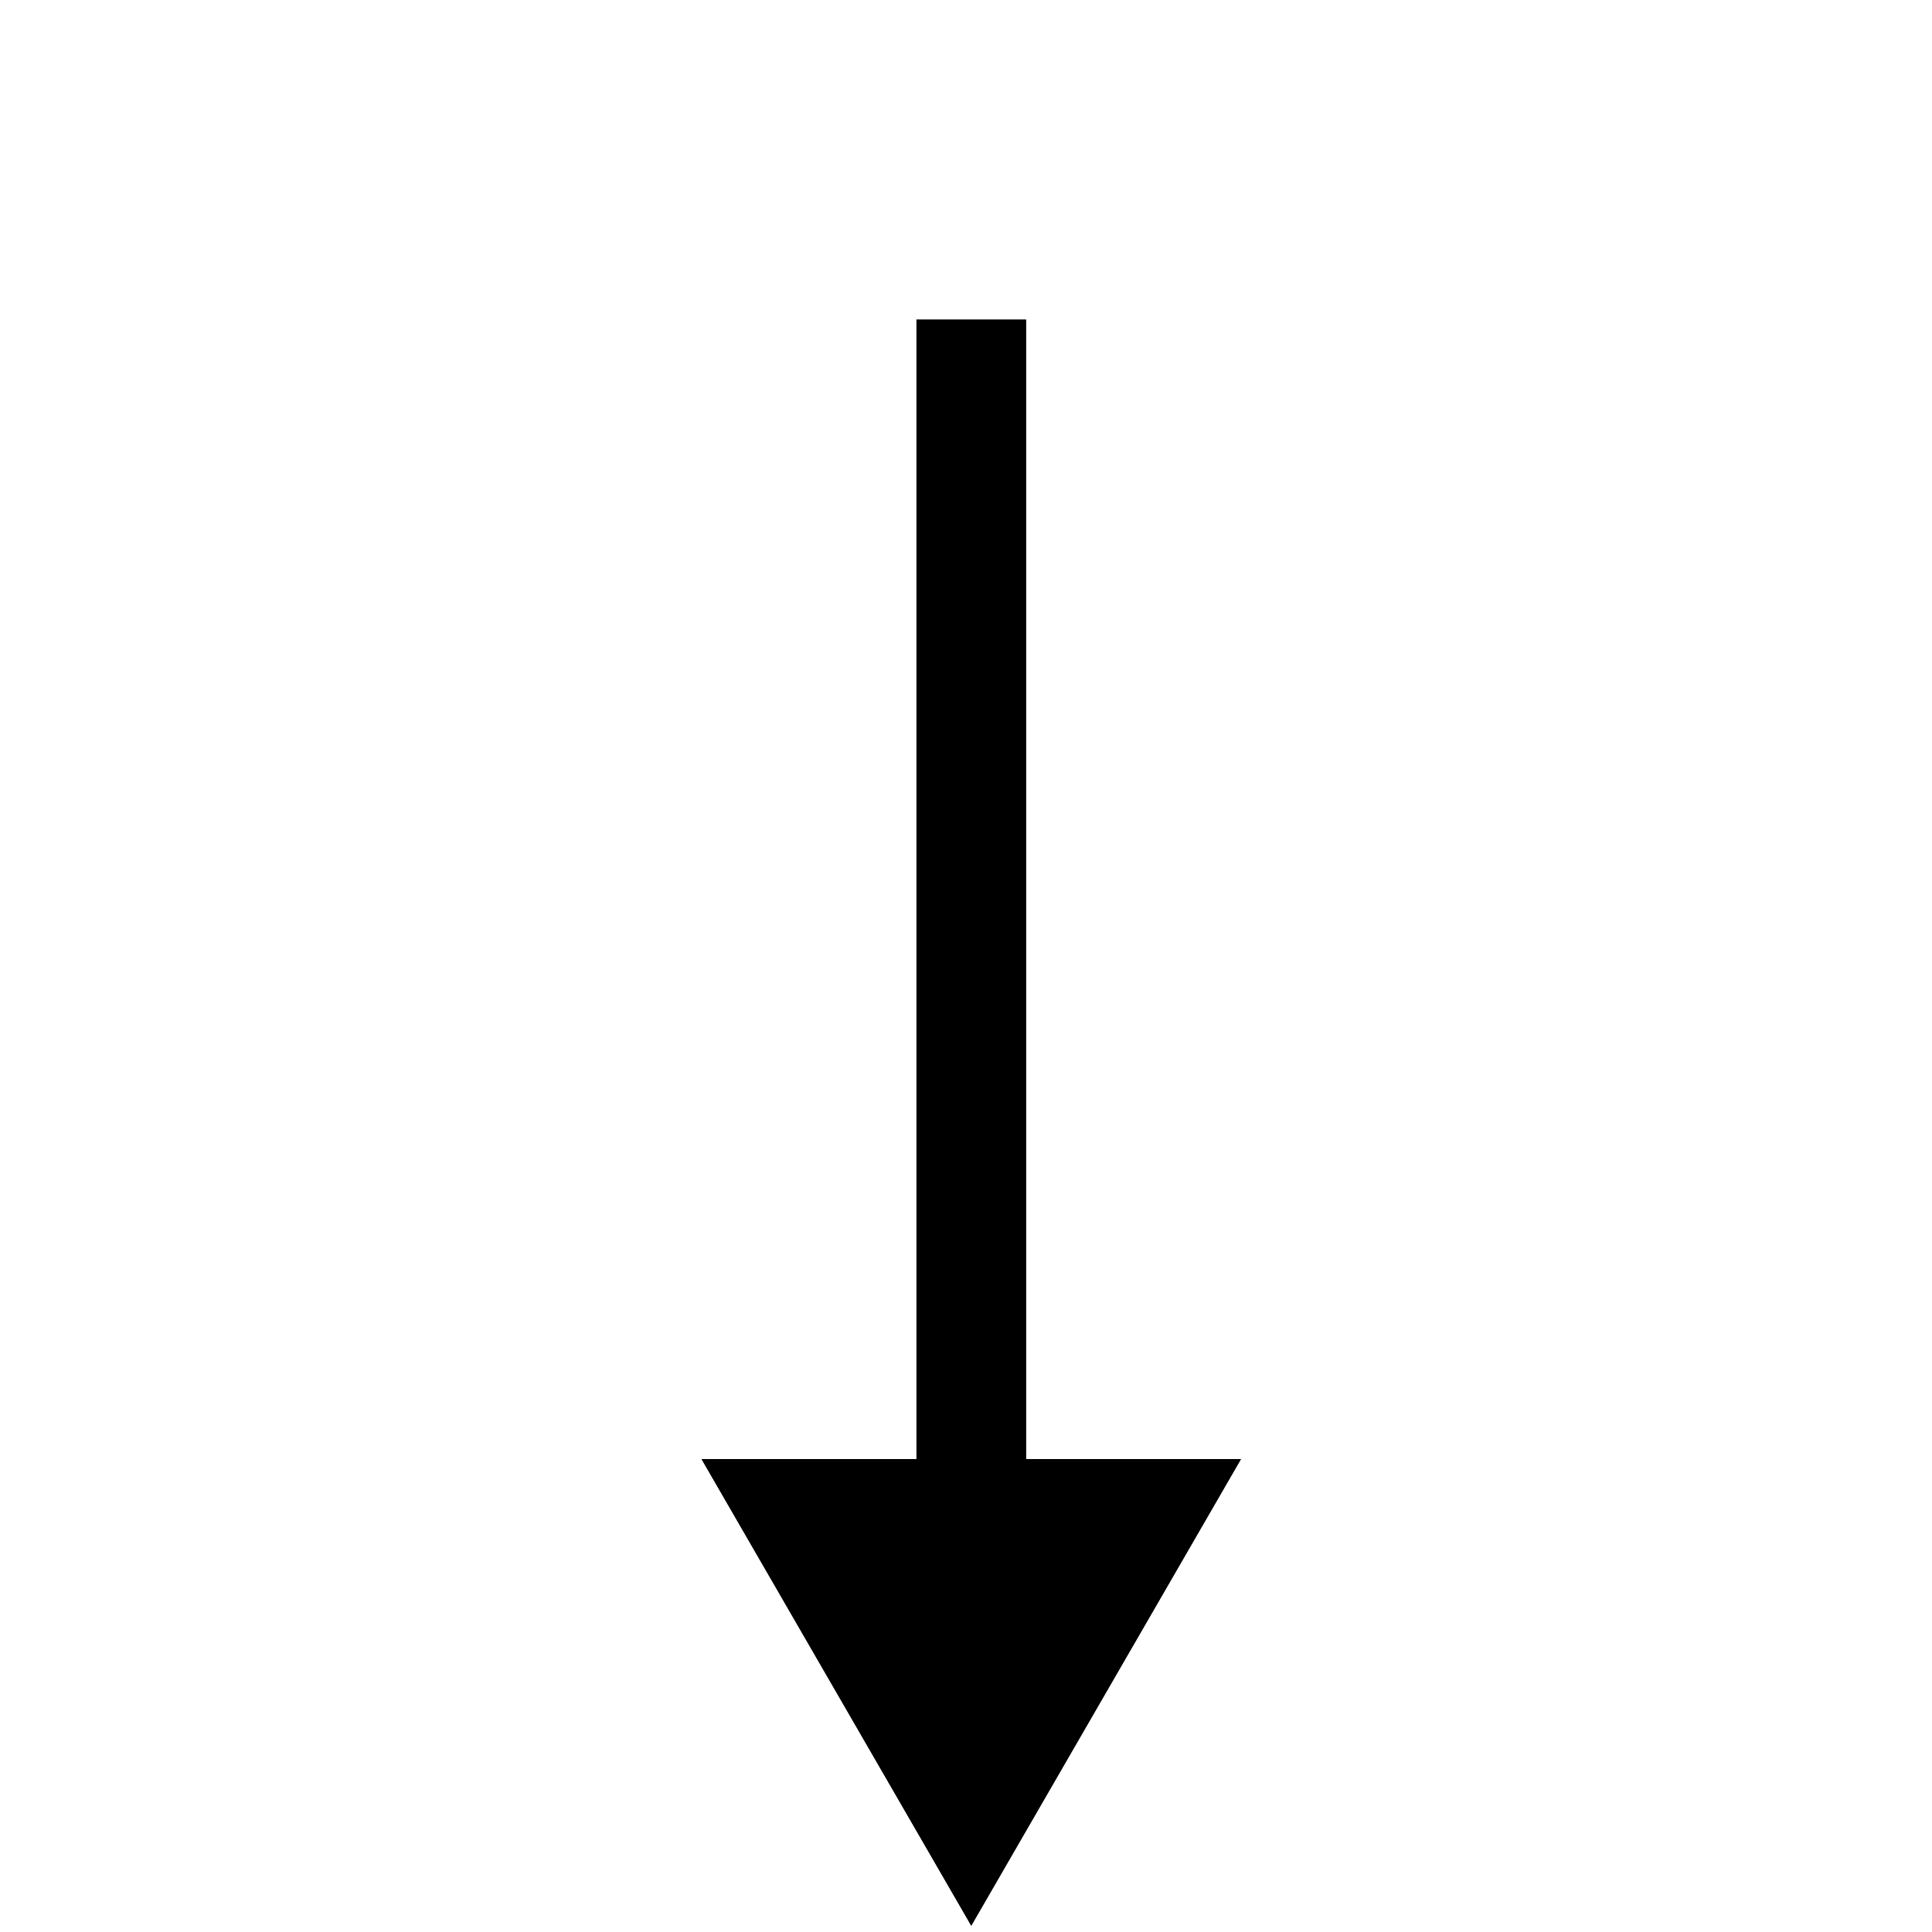
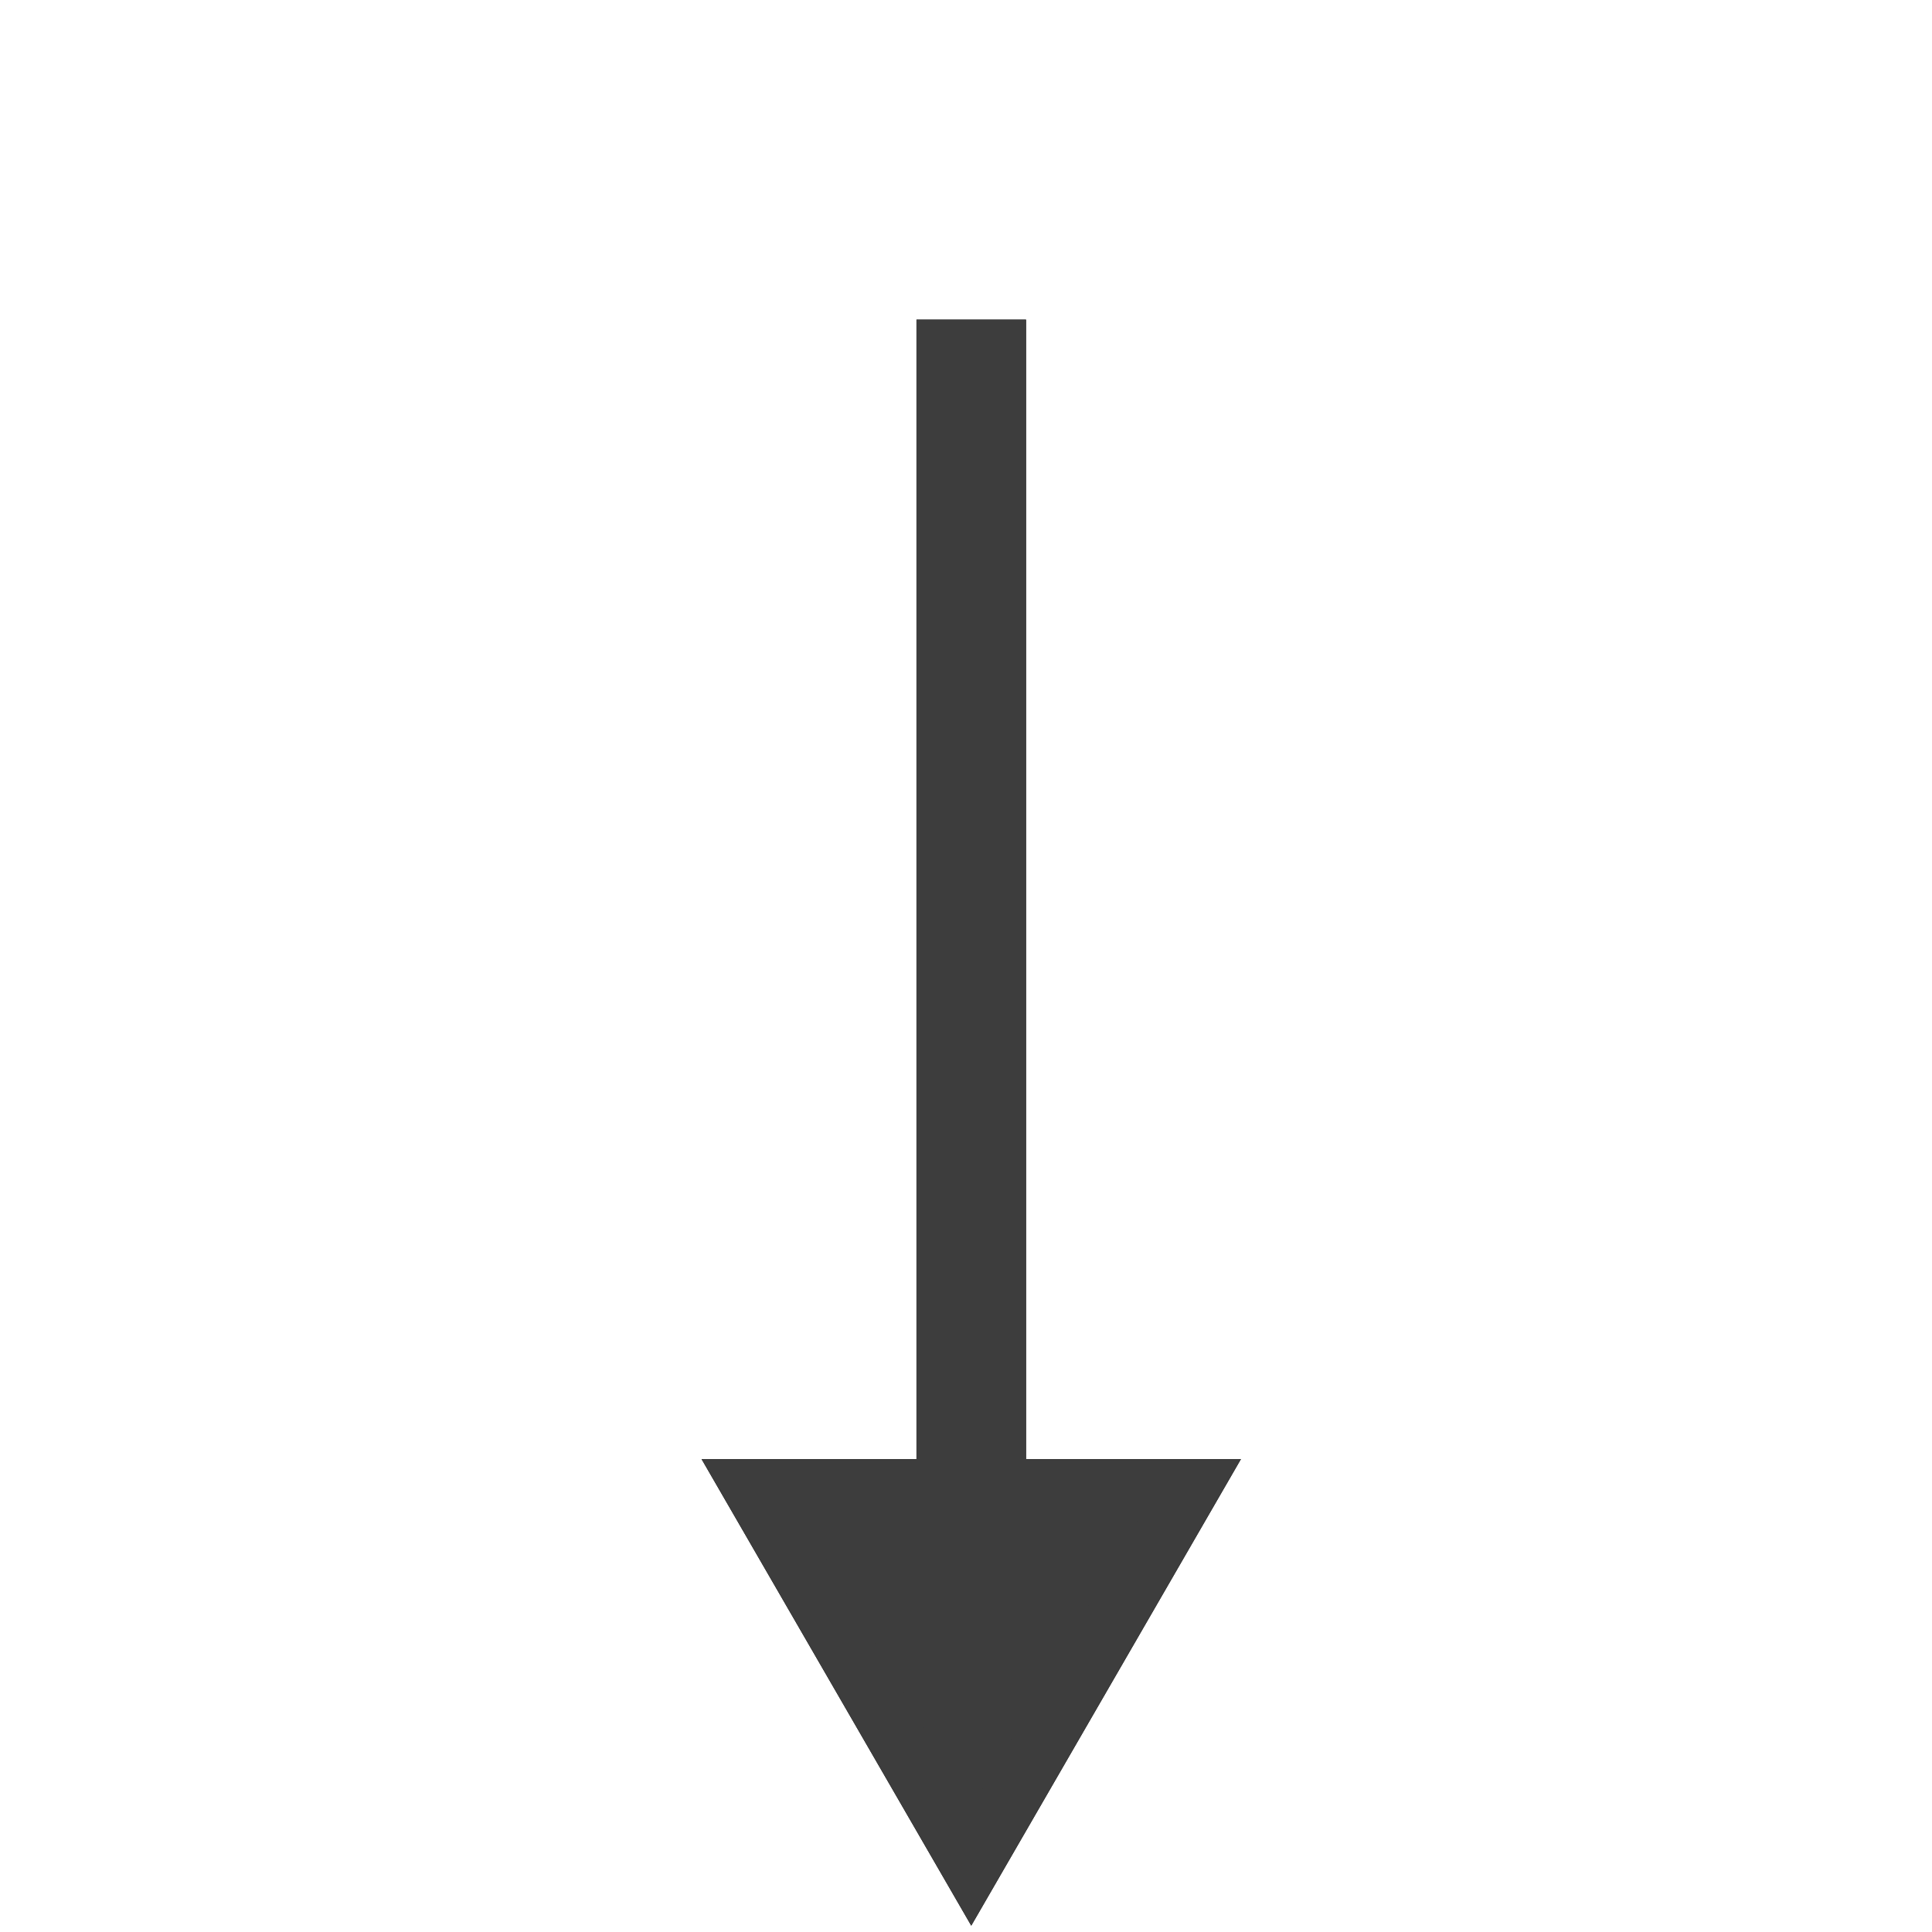
<svg xmlns="http://www.w3.org/2000/svg" width="16" height="16" viewBox="0 0 4.233 4.233" version="1.1" id="svg8">
  <defs id="defs2">
    <marker style="overflow:visible" id="marker945" refX="0.0" refY="0.0" orient="auto">
-       <path transform="scale(0.4)" style="fill-rule:evenodd;stroke:#000000;stroke-width:1pt;stroke-opacity:1;fill:#000000;fill-opacity:1" d="M 5.77,0.0 L -2.88,5.0 L -2.88,-5.0 L 5.77,0.0 z " id="path943" />
+       <path transform="scale(0.4)" style="fill-rule:evenodd;stroke:#3d3d3d;stroke-width:1pt;stroke-opacity:1;fill:#3d3d3d;fill-opacity:1" d="M 5.77,0.0 L -2.88,5.0 L -2.88,-5.0 L 5.77,0.0 z " id="path943" />
    </marker>
    <marker orient="auto" refY="0.0" refX="0.0" id="TriangleOutM" style="overflow:visible">
      <path id="path962" d="M 5.77,0.0 L -2.88,5.0 L -2.88,-5.0 L 5.77,0.0 z " style="fill-rule:evenodd;stroke:#000000;stroke-width:1pt;stroke-opacity:1;fill:#000000;fill-opacity:1" transform="scale(0.4)" />
    </marker>
    <marker orient="auto" refY="0.0" refX="0.0" id="TriangleInM" style="overflow:visible">
      <path id="path953" d="M 5.77,0.0 L -2.88,5.0 L -2.88,-5.0 L 5.77,0.0 z " style="fill-rule:evenodd;stroke:#000000;stroke-width:1pt;stroke-opacity:1;fill:#000000;fill-opacity:1" transform="scale(-0.4)" />
    </marker>
    <marker orient="auto" refY="0.0" refX="0.0" id="TriangleOutL" style="overflow:visible">
      <path id="path959" d="M 5.77,0.0 L -2.88,5.0 L -2.88,-5.0 L 5.77,0.0 z " style="fill-rule:evenodd;stroke:#000000;stroke-width:1pt;stroke-opacity:1;fill:#000000;fill-opacity:1" transform="scale(0.8)" />
    </marker>
    <marker orient="auto" refY="0.0" refX="0.0" id="TriangleInL" style="overflow:visible">
      <path id="path950" d="M 5.77,0.0 L -2.88,5.0 L -2.88,-5.0 L 5.77,0.0 z " style="fill-rule:evenodd;stroke:#000000;stroke-width:1pt;stroke-opacity:1;fill:#000000;fill-opacity:1" transform="scale(-0.8)" />
    </marker>
  </defs>
  <g id="layer1" transform="translate(0,-292.7667)">
    <path style="fill:none;stroke:#000000;stroke-width:0.24;stroke-linecap:butt;stroke-linejoin:miter;stroke-miterlimit:4;stroke-dasharray:none;stroke-opacity:1;marker-start:;marker-end:url(#TriangleOutM)" d="m 2.128,293.467 v 2.837" id="path815" />
-     <path id="path941" d="m 2.128,293.467 v 2.837" style="fill:none;stroke:#000000;stroke-width:0.24;stroke-linecap:butt;stroke-linejoin:miter;stroke-miterlimit:4;stroke-dasharray:none;stroke-opacity:1;marker-end:url(#marker945)" />
+     <path id="path941" d="m 2.128,293.467 v 2.837" style="fill:none;stroke:#3d3d3d;stroke-width:0.24;stroke-linecap:butt;stroke-linejoin:miter;stroke-miterlimit:4;stroke-dasharray:none;stroke-opacity:1;marker-end:url(#marker945)" />
  </g>
</svg>
